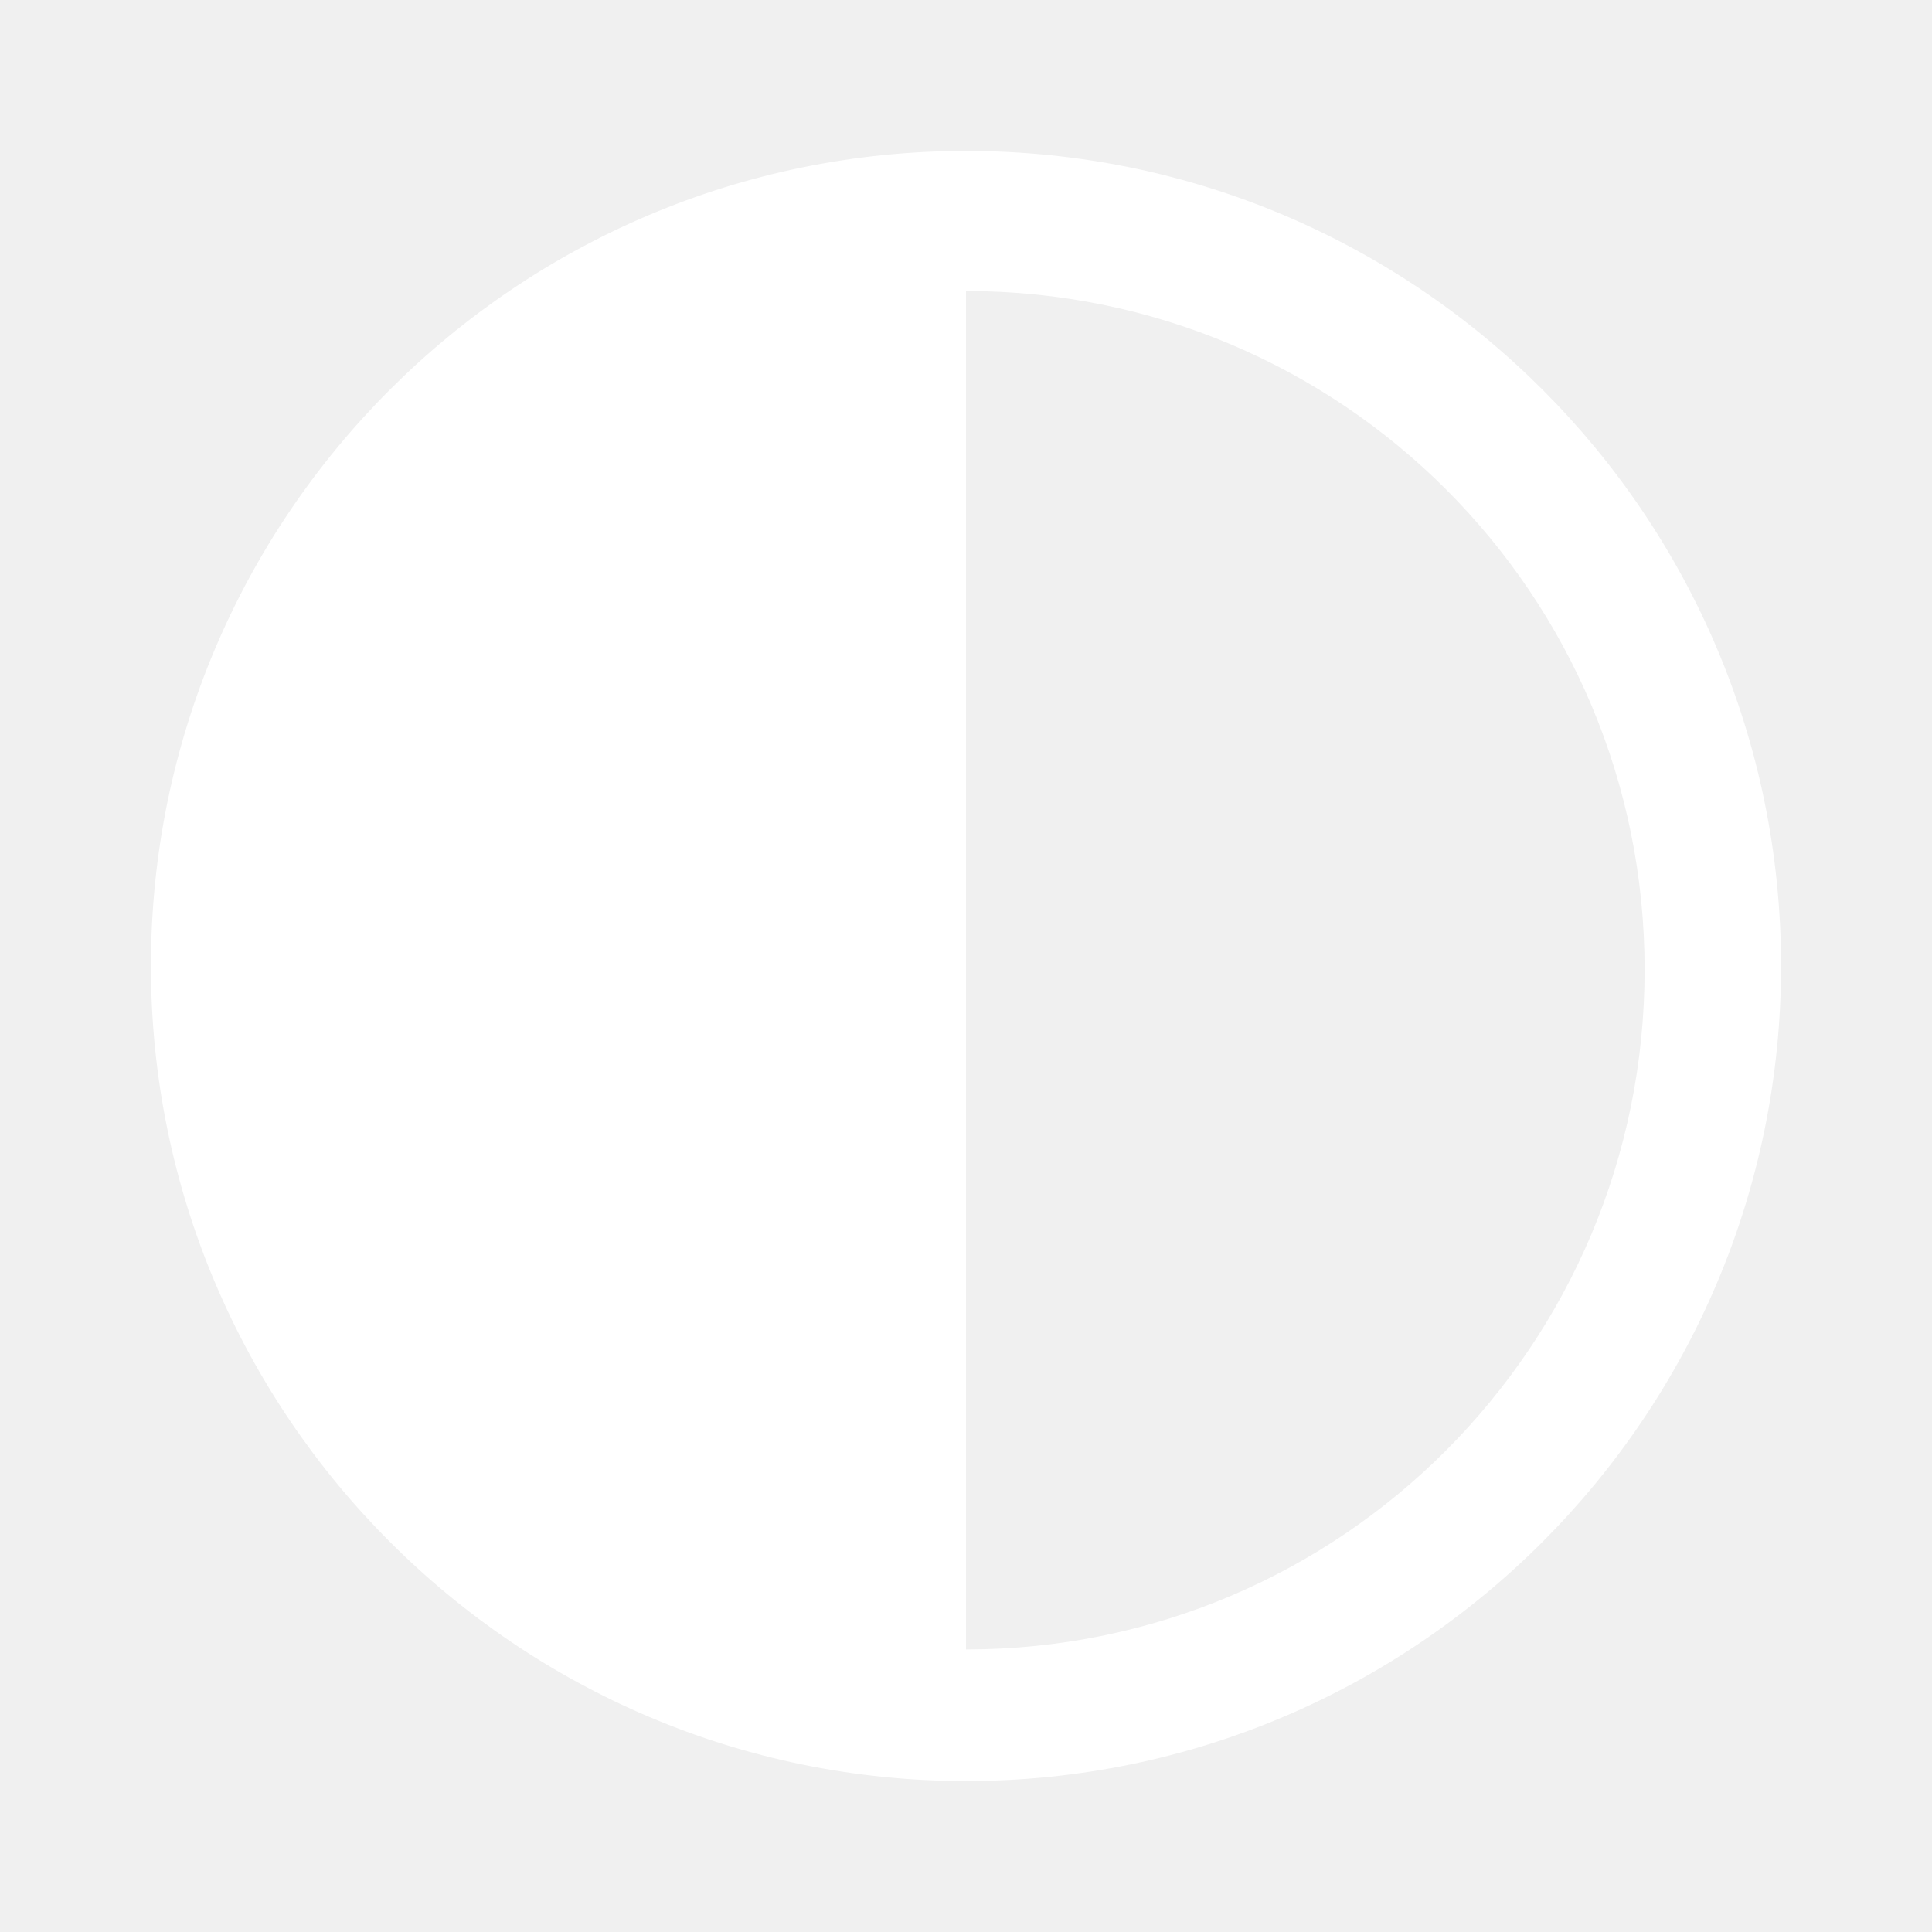
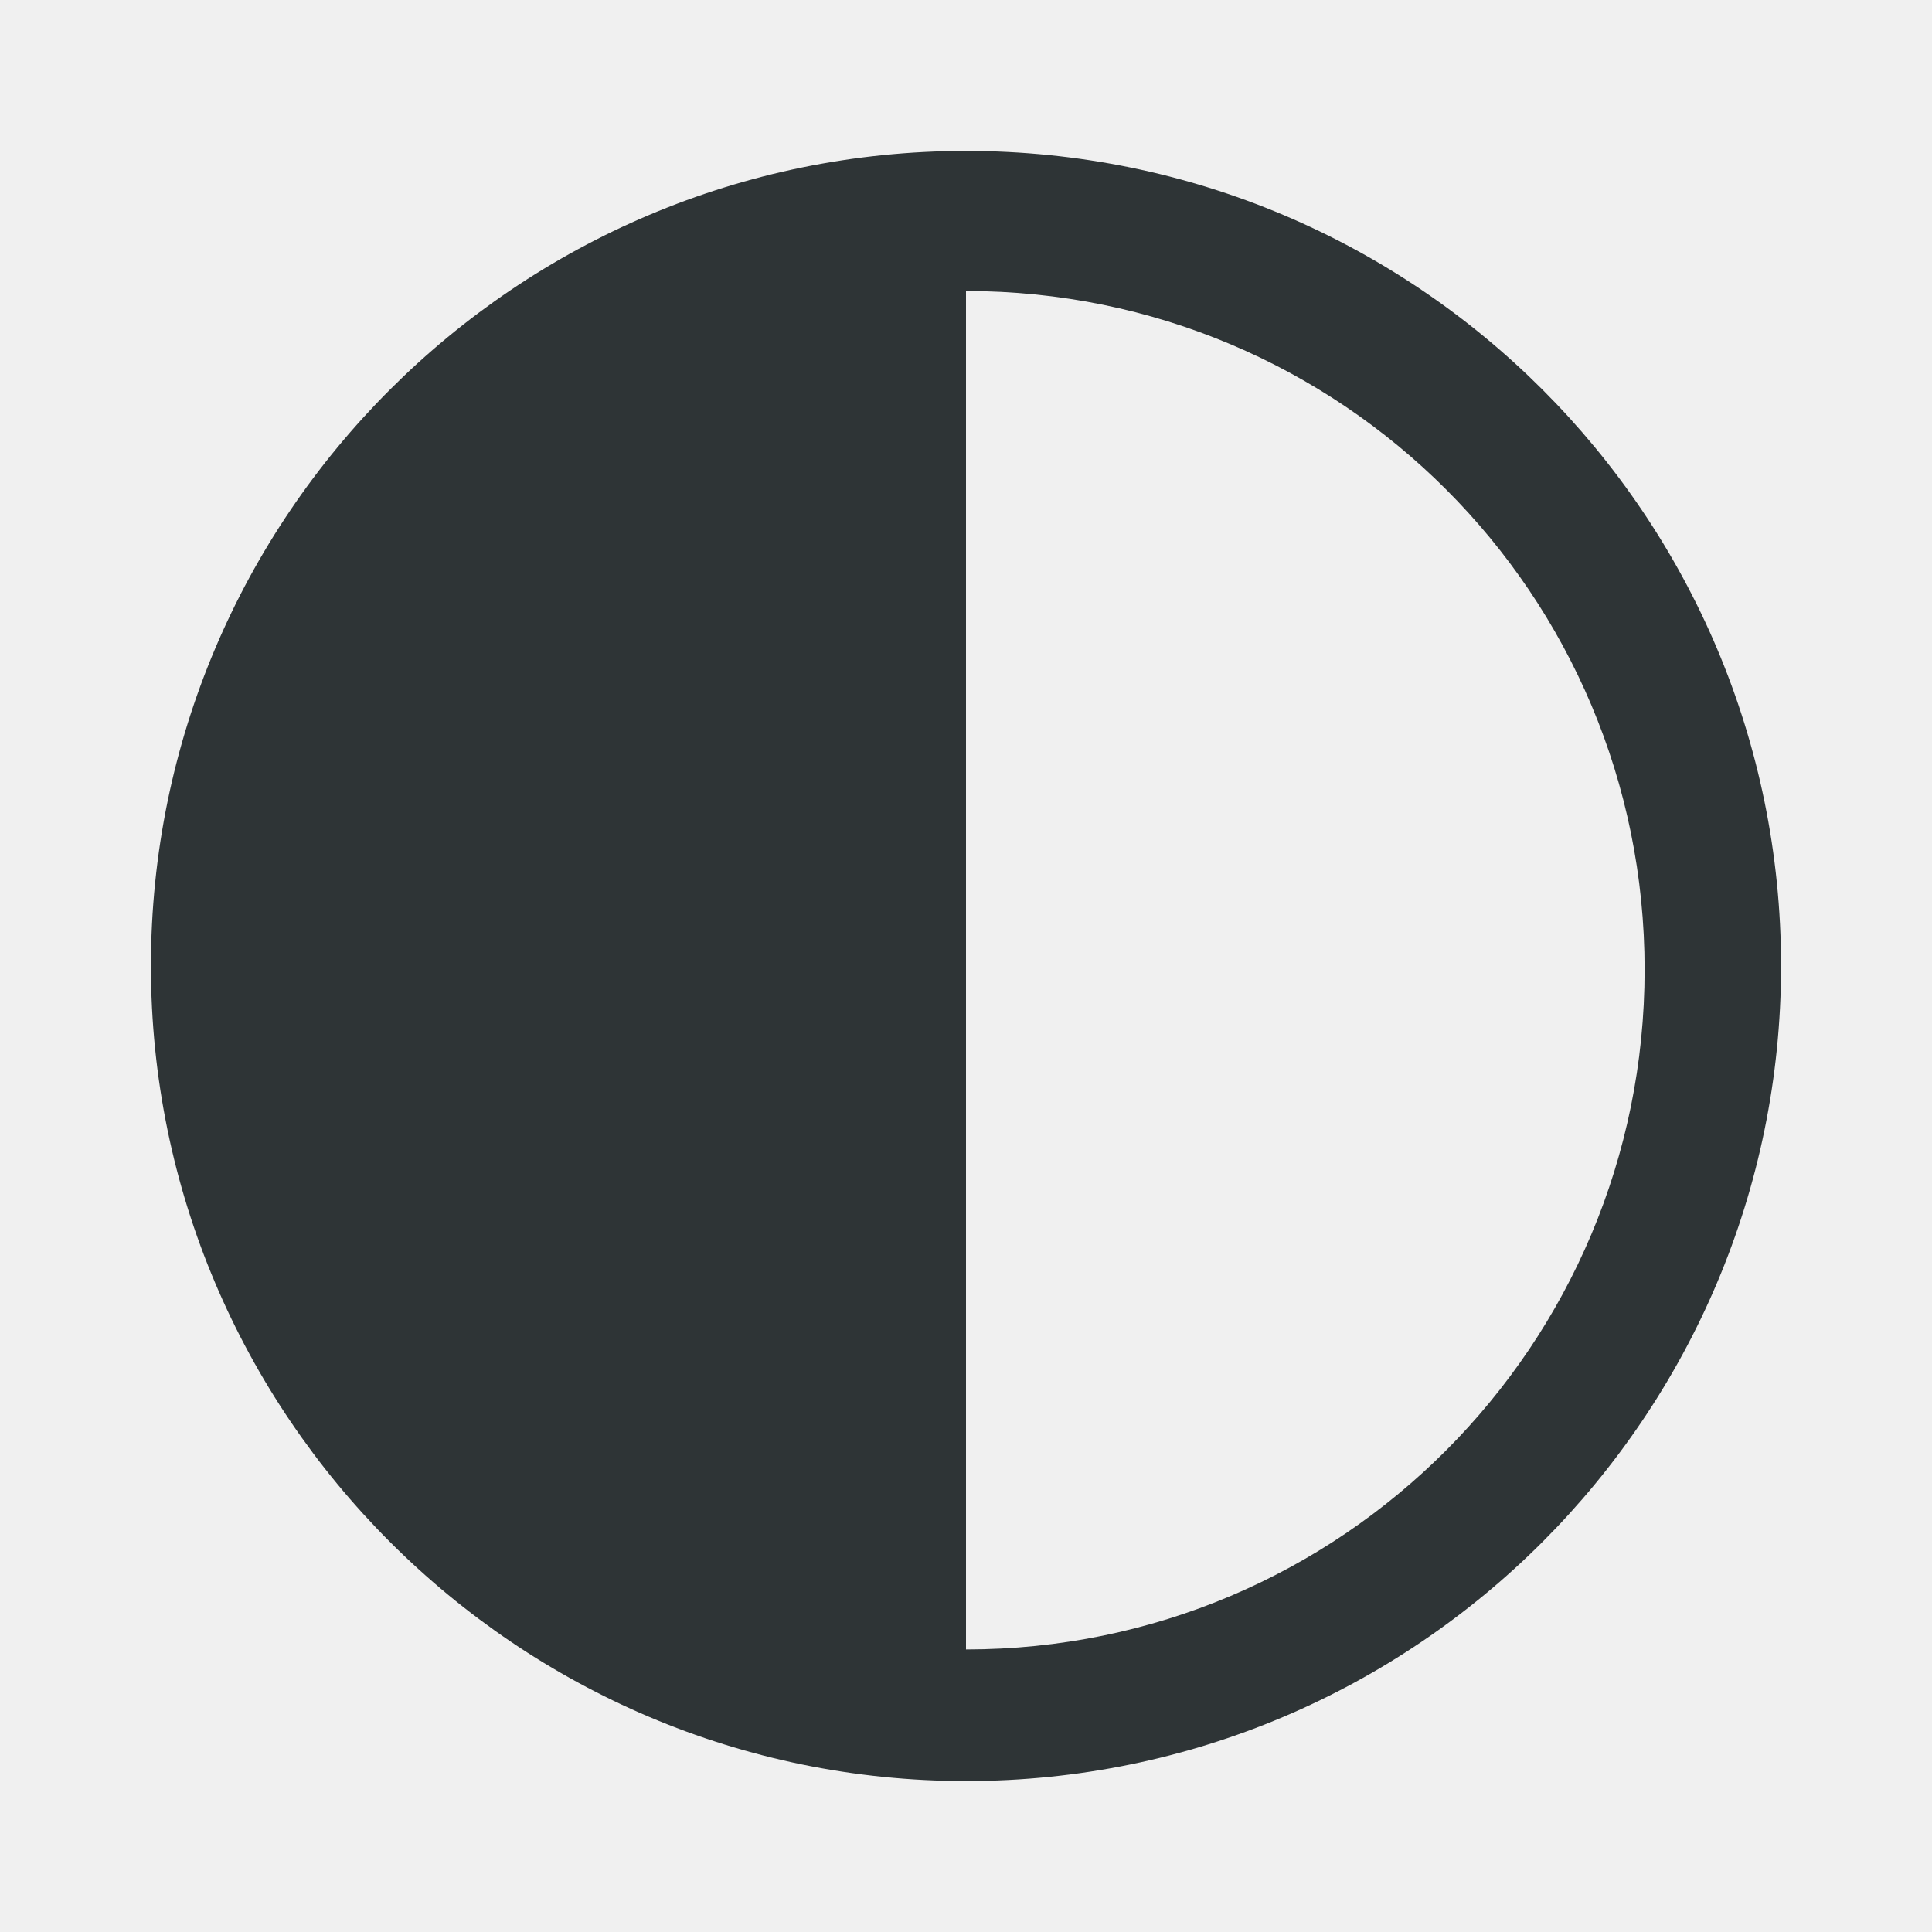
<svg xmlns="http://www.w3.org/2000/svg" width="16" height="16" viewBox="0 0 16 16">
-   <path class="warning" d="M8 13.66V2.41C11.11 2.41 13.62 4.92 13.62 8.03C13.62 11.14 11.11 13.66 8 13.66ZM8 14.75C11.73 14.75 14.75 11.72 14.75 8C14.75 4.27 11.73 1.25 8 1.25C4.28 1.25 1.25 4.27 1.25 8C1.25 11.72 4.28 14.75 8 14.75Z" fill="#ffffff" />
+   <path d="M8 13.66V2.41C11.11 2.41 13.62 4.92 13.62 8.03C13.62 11.14 11.11 13.66 8 13.66ZM8 14.75C11.73 14.75 14.75 11.72 14.75 8C14.75 4.27 11.73 1.25 8 1.25C4.28 1.25 1.25 4.27 1.25 8C1.25 11.72 4.28 14.75 8 14.75Z" fill="#2e3436" />
</svg>
